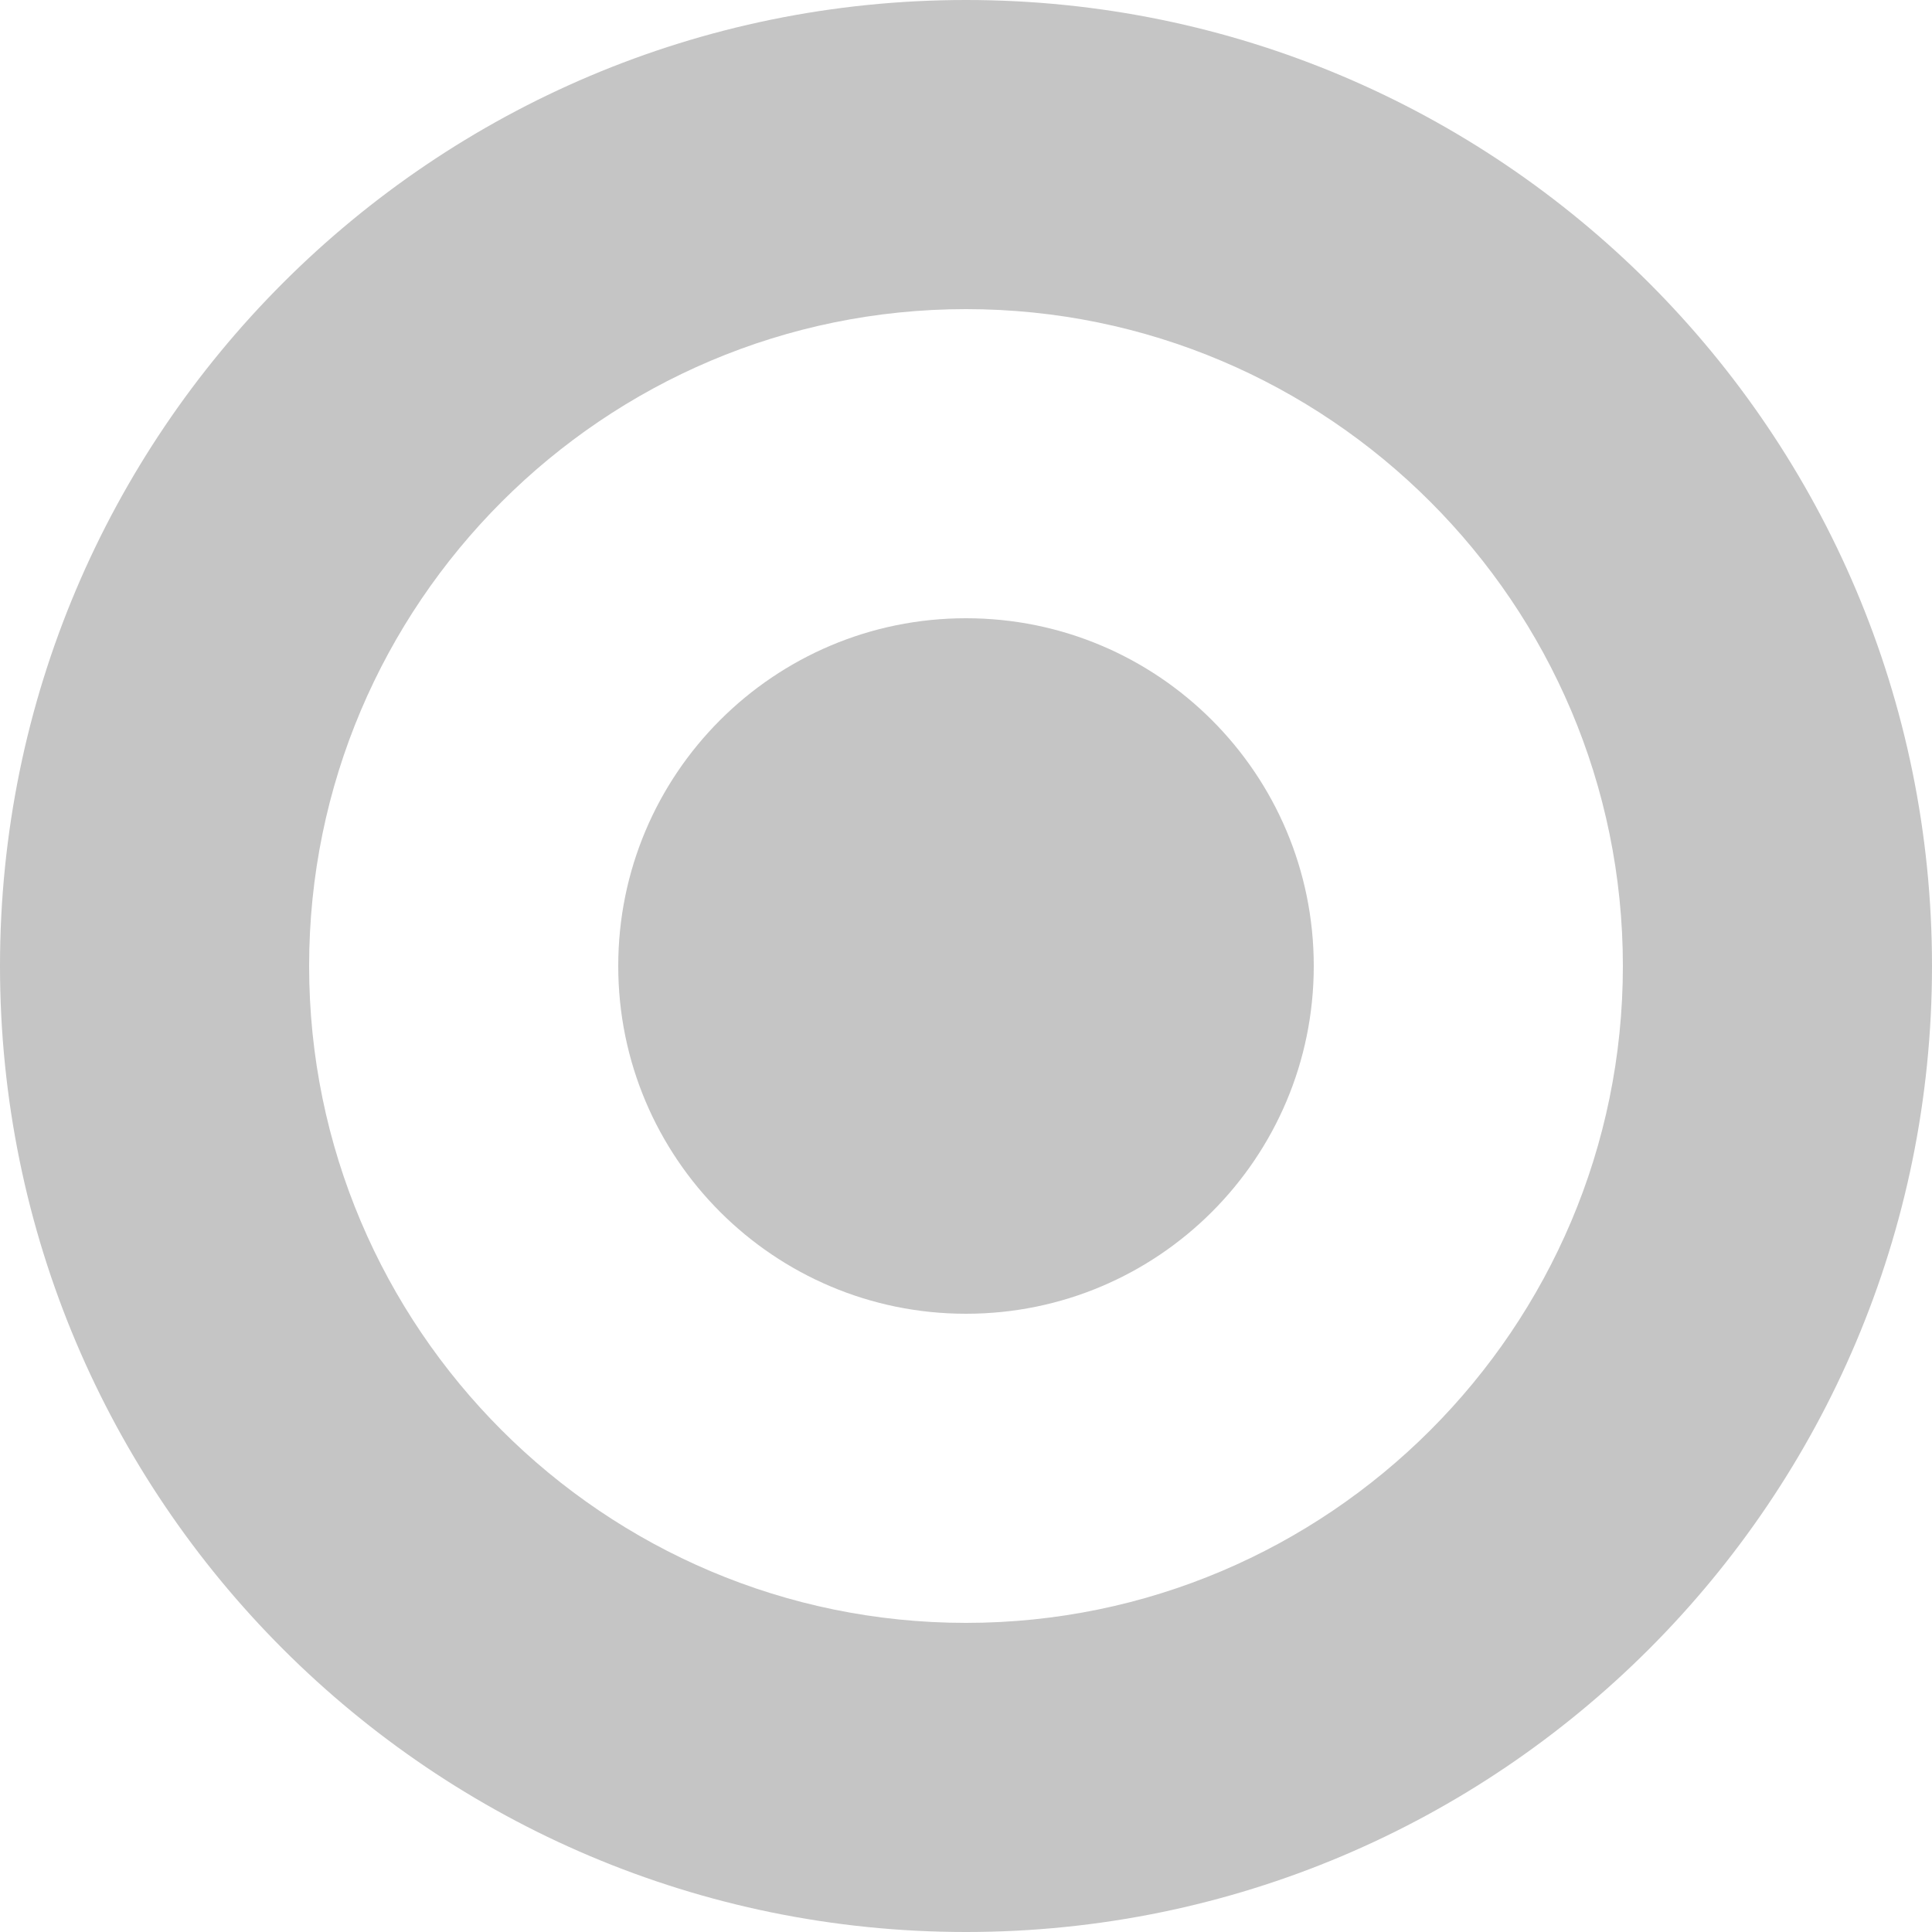
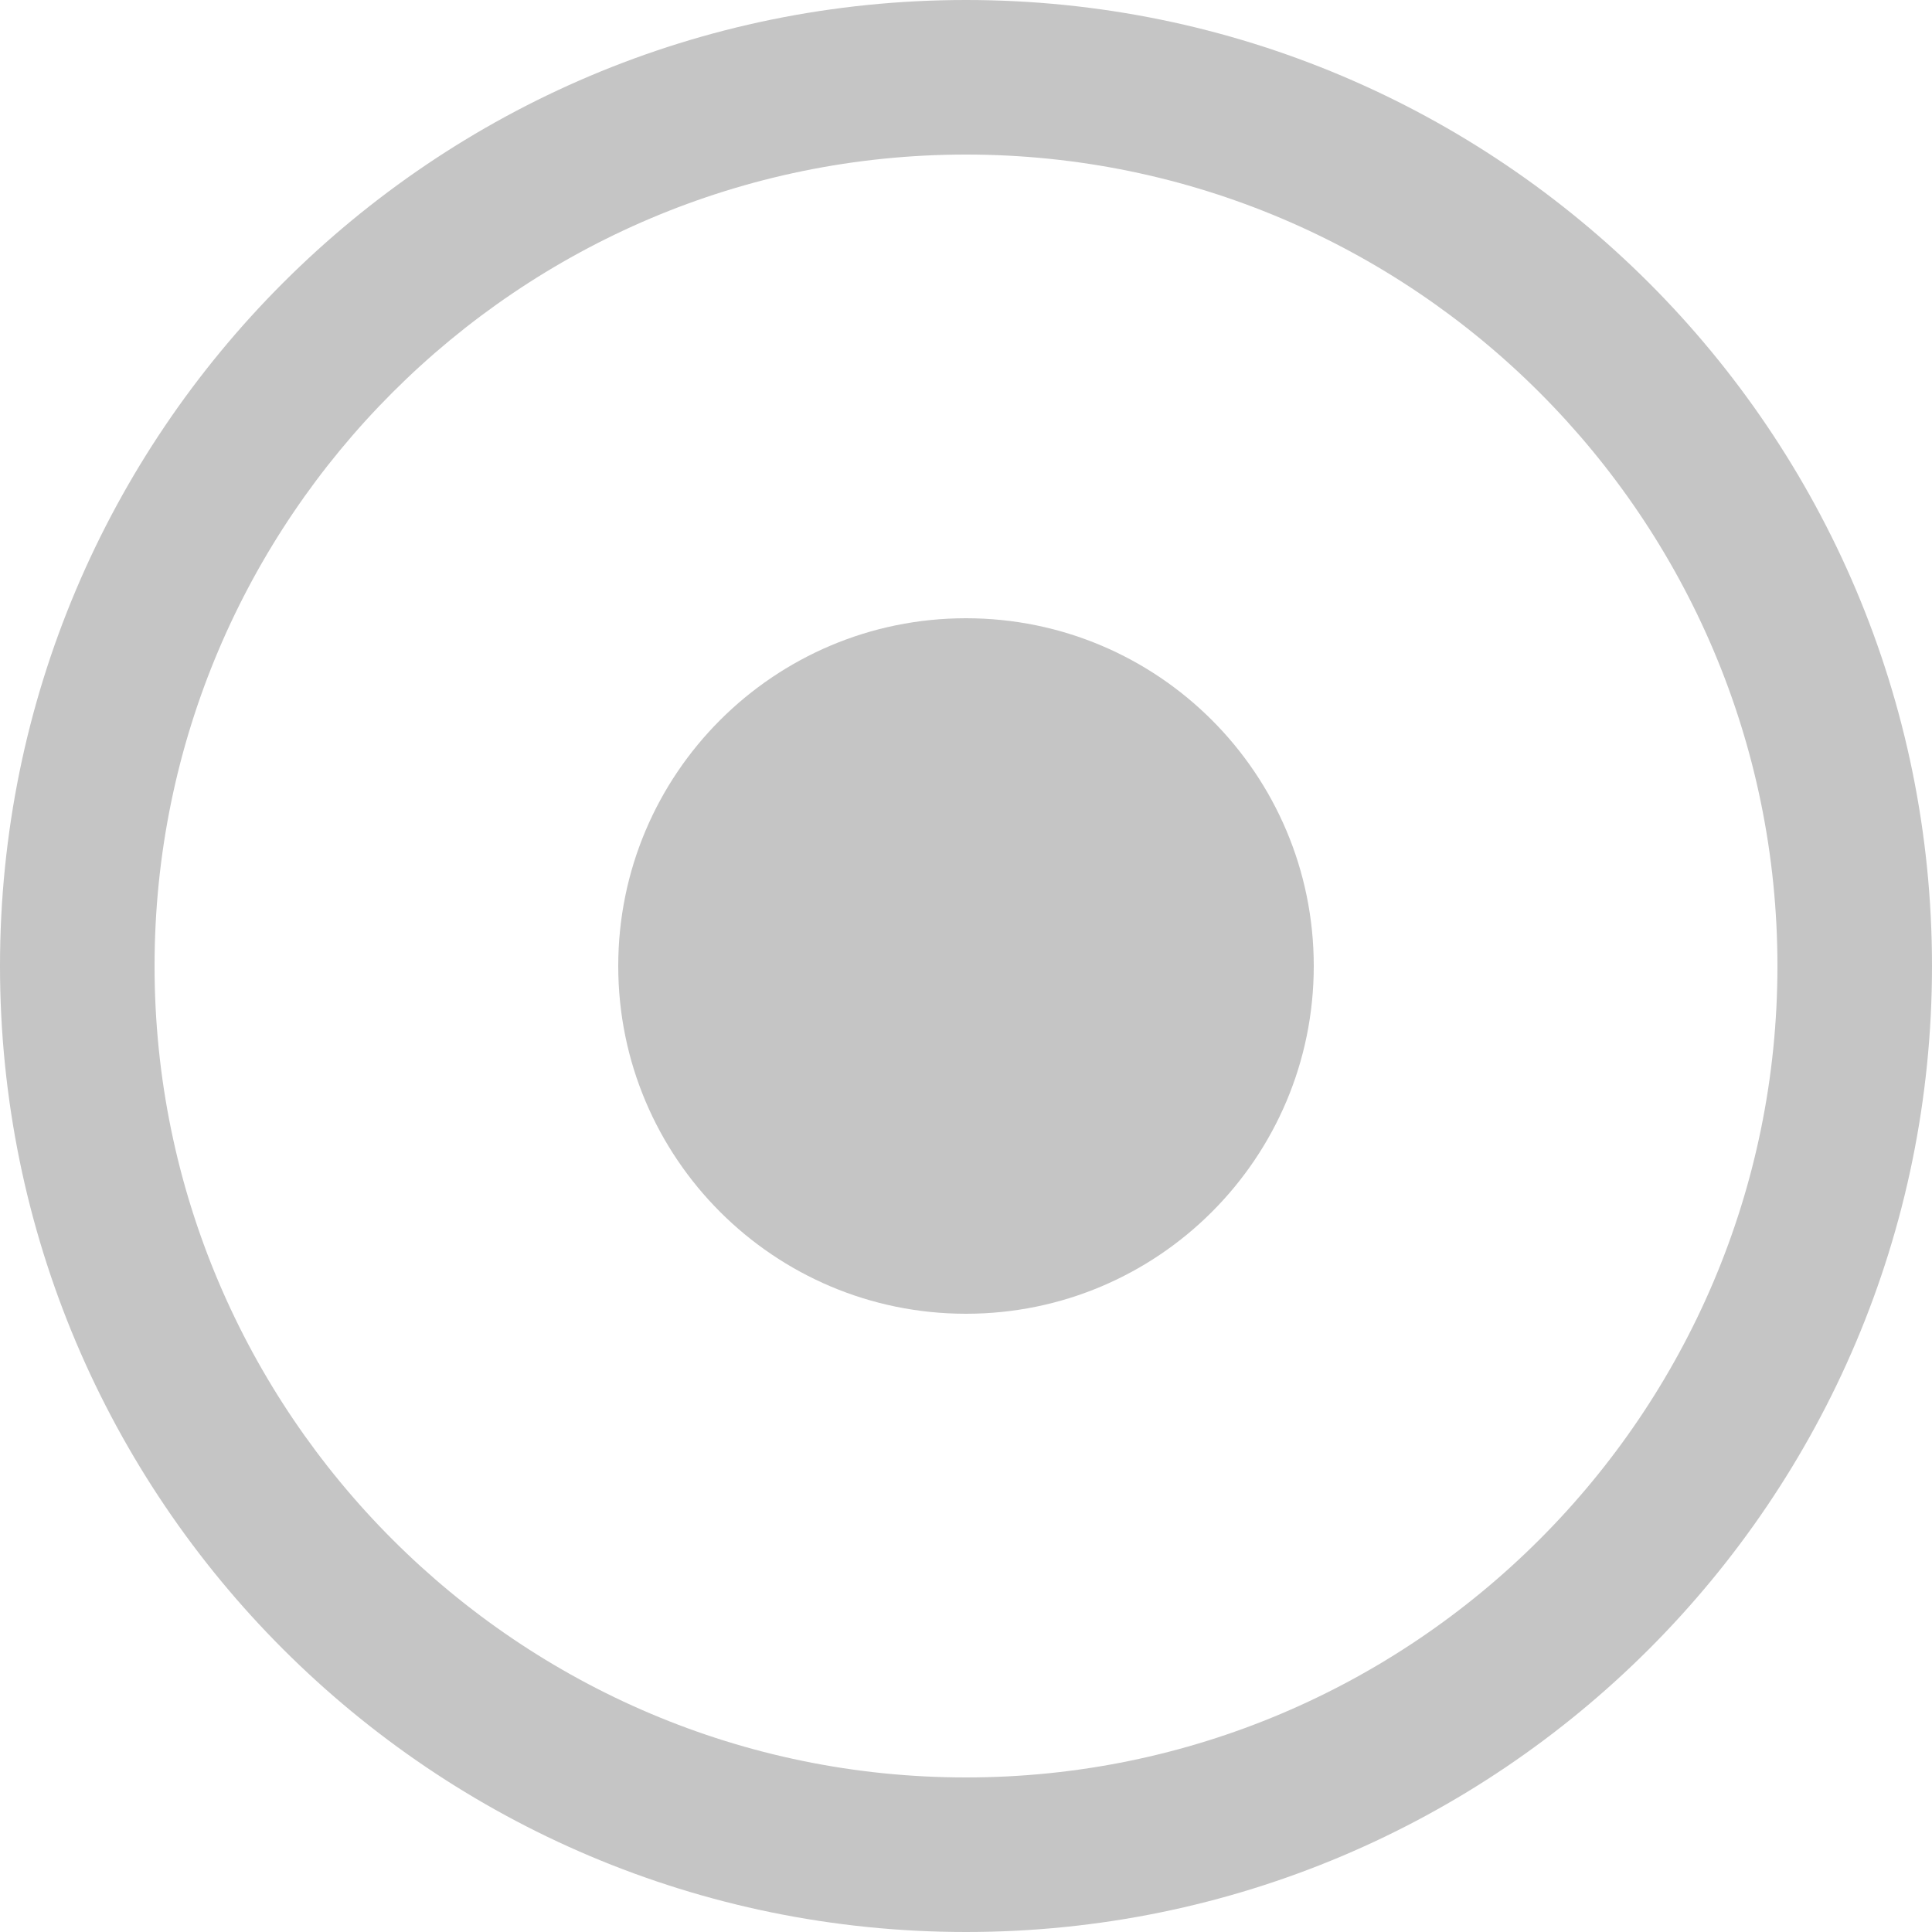
<svg xmlns="http://www.w3.org/2000/svg" width="25px" height="25px" viewBox="0 0 25 25" version="1.1">
-   <g id="Pages" stroke="none" stroke-width="1" fill="none" fill-rule="evenodd">
-     <g id="Catalog" transform="translate(-129, -1055)" fill="#C5C5C5">
-       <g id="filter" transform="translate(116, 488)">
-         <g id="radio-on" transform="translate(13, 567)">
-           <g>
-             <path d="M12.5,4 C17.187,4 21,7.813 21,12.5 C21,17.187 17.187,21 12.5,21 C7.813,21 4,17.187 4,12.5 C4,7.813 7.813,4 12.5,4 L12.5,4 Z M12.5,0 C5.597,0 0,5.597 0,12.5 C0,19.403 5.597,25 12.5,25 C19.403,25 25,19.403 25,12.5 C25,5.597 19.403,0 12.5,0 Z" id="Shape" fill-rule="nonzero" />
-             <circle id="Oval" fill-rule="nonzero" cx="12.5" cy="12.5" r="4.5" />
-           </g>
-         </g>
-       </g>
+   <g id="radio-on" stroke="none" stroke-width="1" fill="none" fill-rule="evenodd">
+     <g fill="#C5C5C5" fill-rule="nonzero">
+       <path d="M23,12.5 C23,18.29 18.29,23 12.5,23 C6.71,23 2,18.29 2,12.5 C2,6.71 6.71,2 12.5,2 C18.29,2 23,6.71 23,12.5 Z M12.5,0 C5.597,0 0,5.597 0,12.5 C0,19.403 5.597,25 12.5,25 C19.403,25 25,19.403 25,12.5 C25,5.597 19.403,0 12.5,0 Z" id="Shape" />
+       <circle id="Oval" cx="12.5" cy="12.5" r="4.5" />
    </g>
  </g>
</svg>
